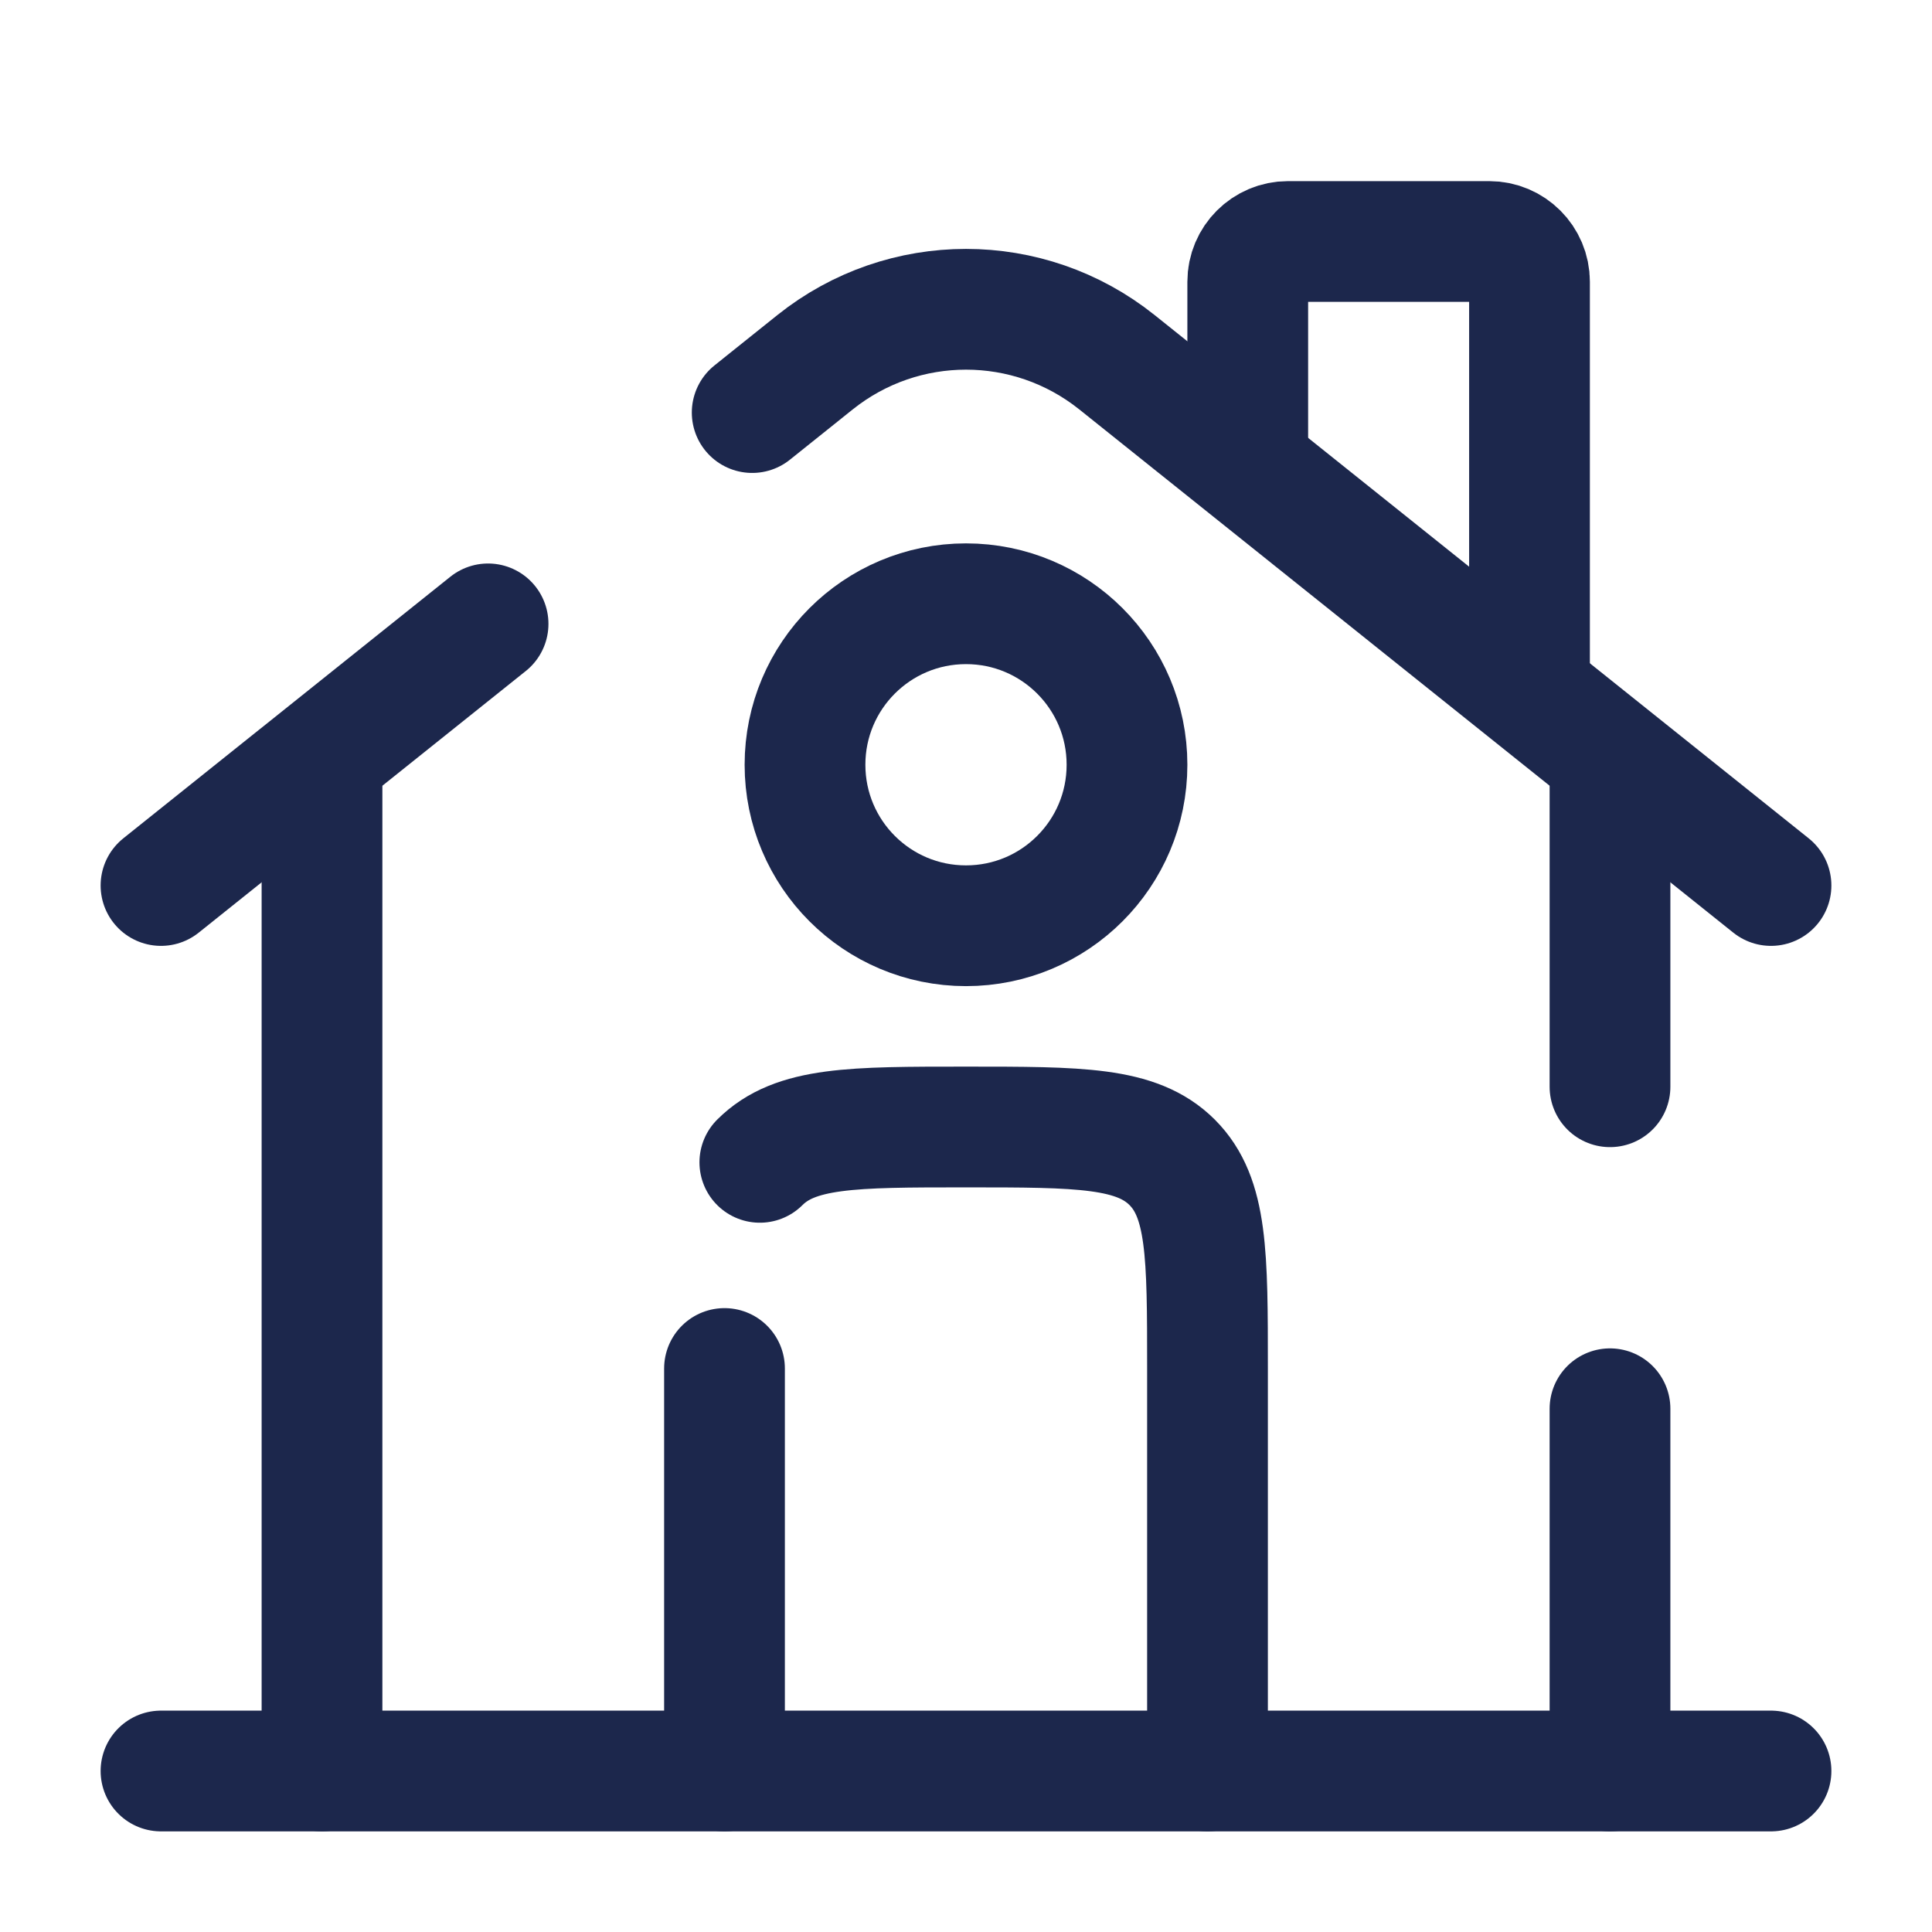
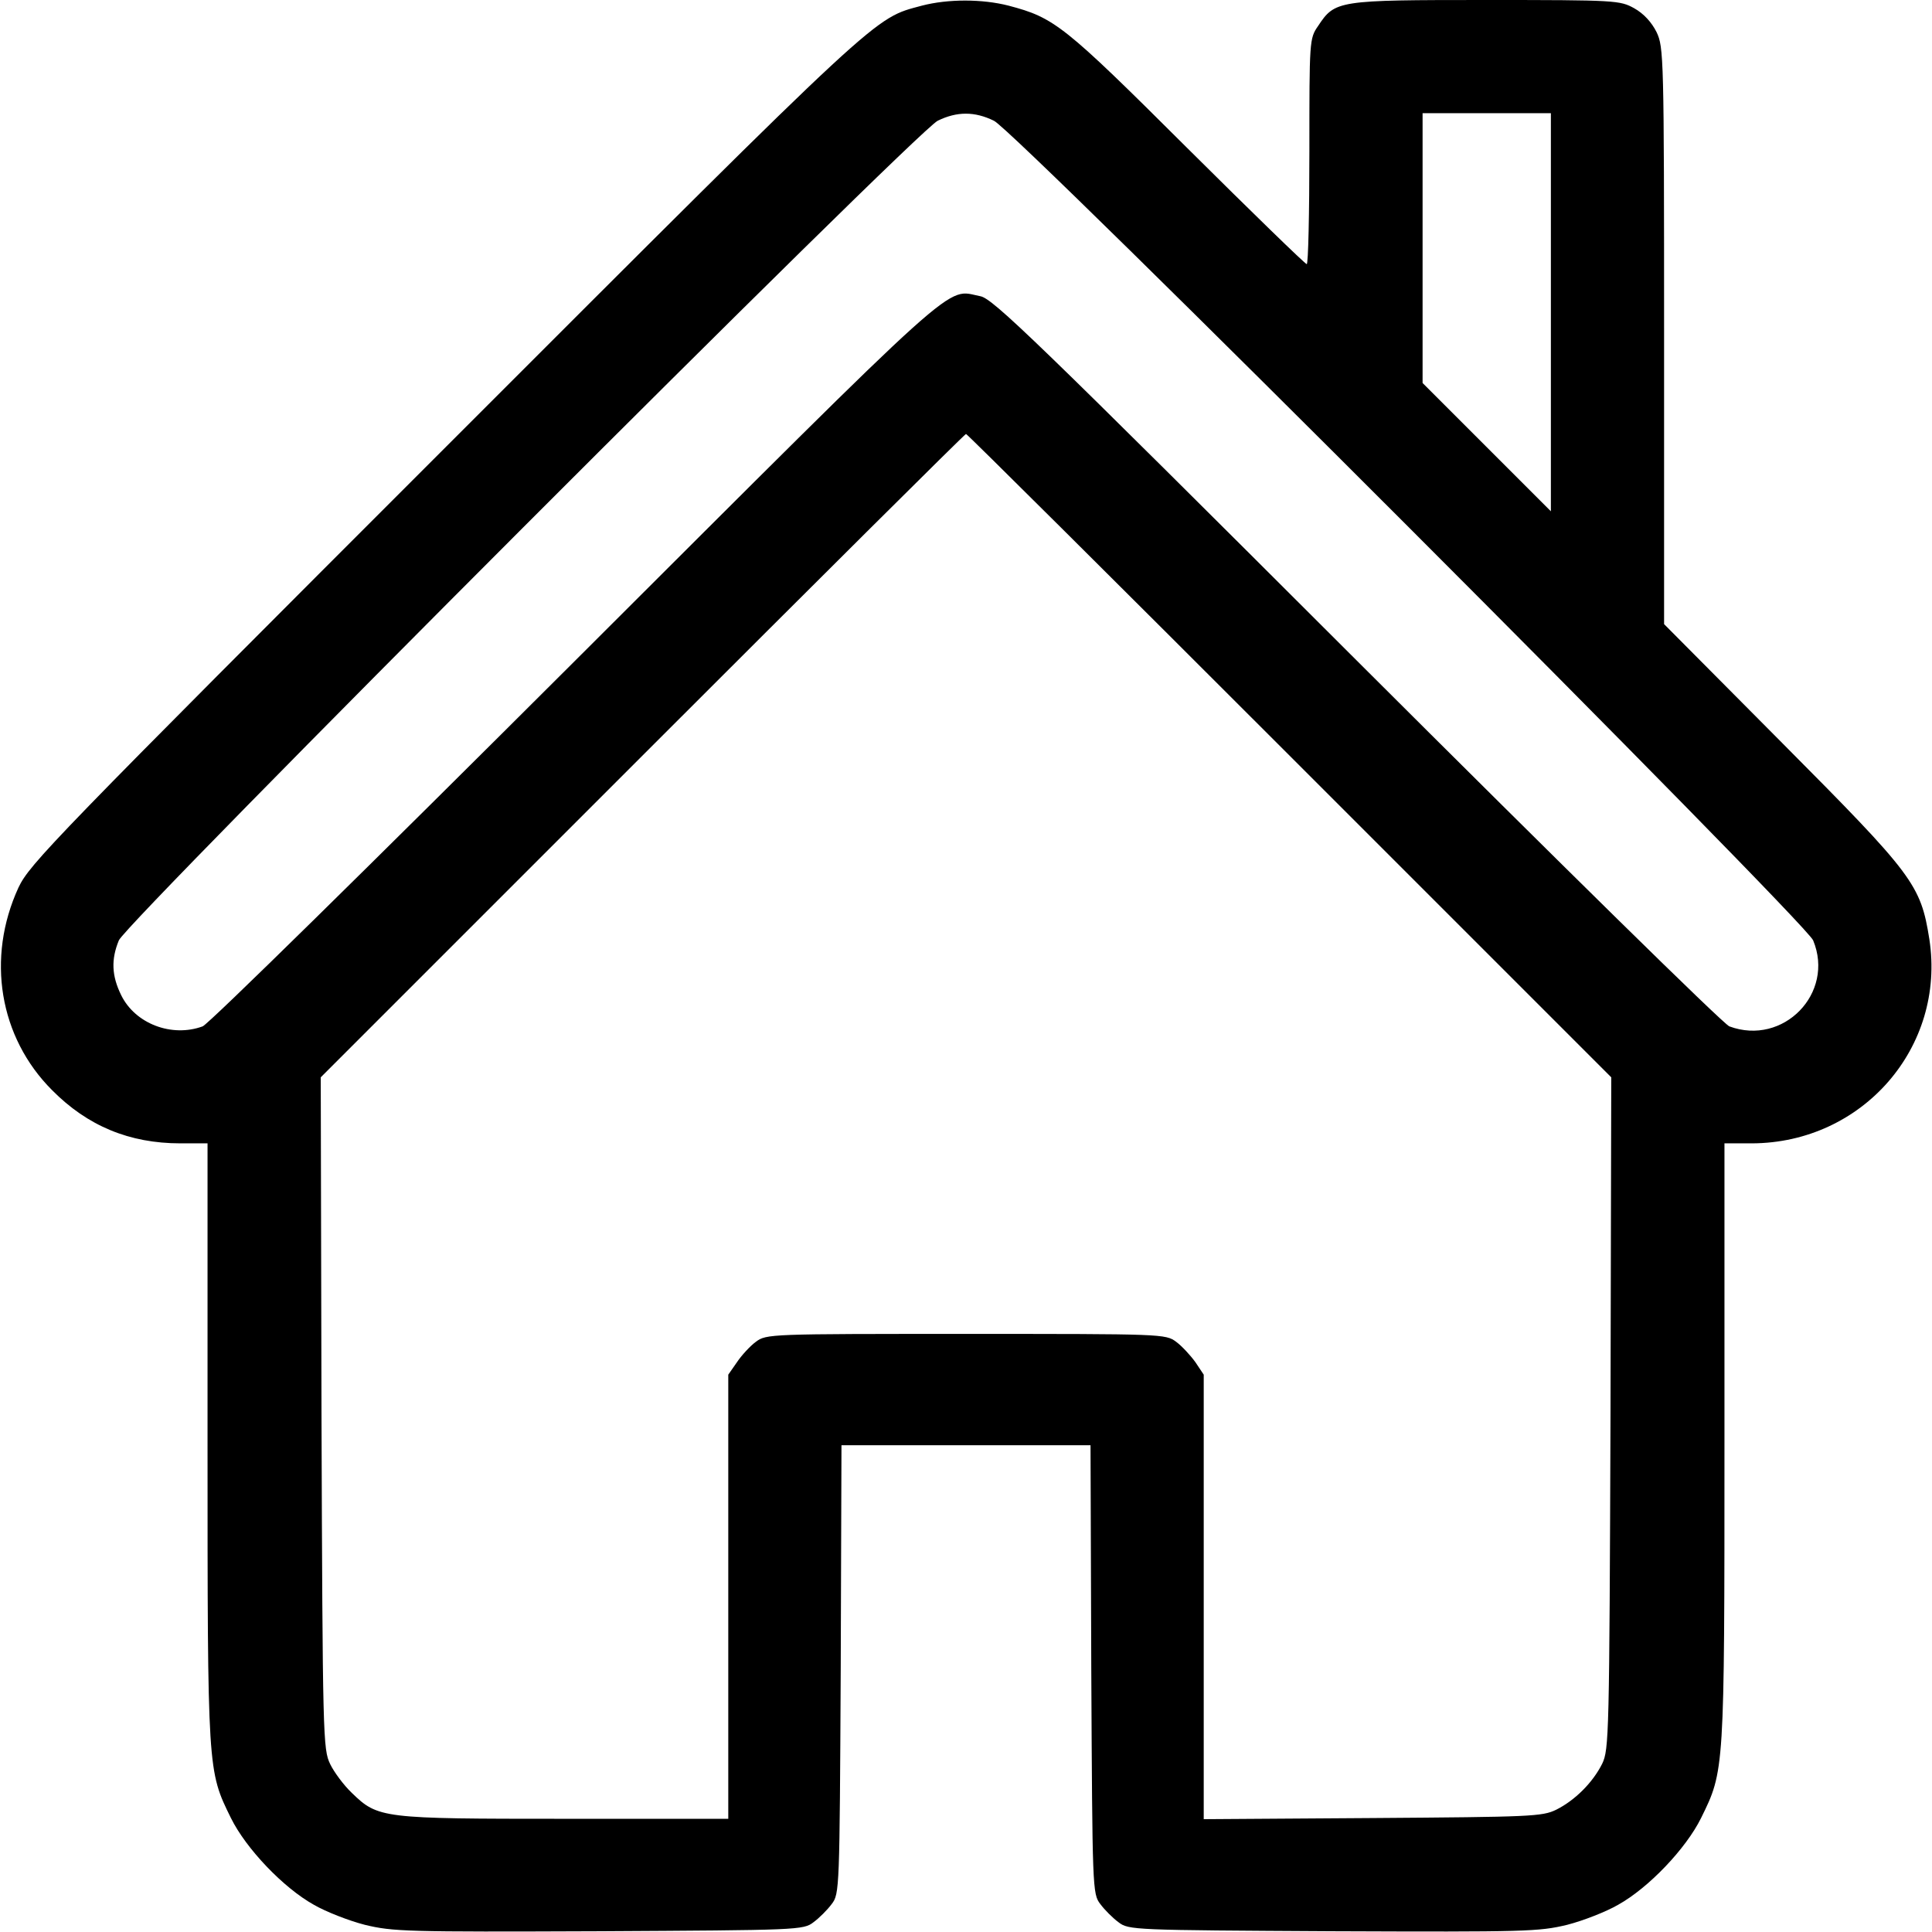
- <svg xmlns="http://www.w3.org/2000/svg" width="800px" height="800px" viewBox="0 0 24 24" fill="none">
-   <path d="M22 22L2 22" stroke="#1C274C" stroke-width="1.5" stroke-linecap="round" />
-   <path d="M2 11L6.063 7.75M22 11L13.874 4.499C12.778 3.623 11.222 3.623 10.126 4.499L9.344 5.125" stroke="#1C274C" stroke-width="1.5" stroke-linecap="round" />
-   <path d="M15.5 5.5V3.5C15.5 3.224 15.724 3 16 3H18.5C18.776 3 19 3.224 19 3.5V8.5" stroke="#1C274C" stroke-width="1.5" stroke-linecap="round" />
-   <path d="M4 22V9.5" stroke="#1C274C" stroke-width="1.5" stroke-linecap="round" />
-   <path d="M20 9.5V13.5M20 22V17.5" stroke="#1C274C" stroke-width="1.5" stroke-linecap="round" />
-   <path d="M15 22V17C15 15.586 15 14.879 14.561 14.439C14.121 14 13.414 14 12 14C10.586 14 9.879 14 9.439 14.439M9 22V17" stroke="#1C274C" stroke-width="1.5" stroke-linecap="round" stroke-linejoin="round" />
-   <path d="M14 9.5C14 10.605 13.105 11.5 12 11.5C10.895 11.5 10 10.605 10 9.5C10 8.395 10.895 7.5 12 7.5C13.105 7.5 14 8.395 14 9.5Z" stroke="#1C274C" stroke-width="1.5" />
+ <svg xmlns="http://www.w3.org/2000/svg" version="1.0" width="512pt" height="512pt" viewBox="0 0 512 512" preserveAspectRatio="xMidYMid meet">
+   <g transform="translate(0,512) scale(0.1,-0.1)" fill="#000000" stroke="none">
+     <path d="M2443 5105 c-129 -35 -92 0 -1260 -1168 -1045 -1045 -1104 -1106 -1134 -1169 -86 -187 -51 -397 89 -537 94 -95 205 -141 340 -141 l72 0 0 -792 c0 -874 0 -870 62 -996 40 -81 139 -185 220 -230 31 -18 92 -42 135 -53 75 -18 108 -19 620 -17 529 3 542 3 569 24 15 11 37 33 48 48 21 27 21 39 24 622 l2 594 330 0 330 0 2 -594 c3 -583 3 -595 24 -622 11 -15 33 -37 48 -48 27 -21 40 -21 569 -24 512 -2 545 -1 620 17 43 11 104 35 135 53 81 45 180 149 220 230 62 126 62 122 62 996 l0 792 73 0 c293 1 514 255 470 541 -23 145 -42 170 -389 519 l-314 316 0 764 c0 743 -1 765 -20 805 -13 26 -34 49 -59 63 -38 21 -47 22 -392 22 -395 0 -401 -1 -446 -69 -23 -33 -23 -39 -23 -332 0 -165 -3 -299 -7 -299 -4 0 -147 139 -318 309 -327 326 -351 344 -472 376 -70 18 -161 18 -230 0z m191 -305 c59 -28 2149 -2121 2171 -2172 58 -140 -79 -281 -222 -228 -16 6 -448 431 -988 970 -853 852 -964 959 -997 965 -95 18 -29 77 -1073 -965 -540 -539 -972 -964 -988 -970 -82 -30 -179 7 -216 83 -25 51 -27 94 -6 145 21 50 2112 2143 2170 2172 51 25 98 25 149 0z m1476 -507 l0 -528 -170 170 -170 170 0 357 0 358 170 0 170 0 0 -527z m-692 -1176 l852 -852 -2 -890 c-3 -857 -4 -891 -22 -929 -25 -50 -72 -97 -122 -122 -37 -18 -67 -19 -486 -22 l-448 -3 0 589 0 589 -22 33 c-13 18 -36 43 -51 54 -28 21 -36 21 -557 21 -521 0 -529 0 -557 -21 -15 -11 -38 -36 -50 -54 l-23 -33 0 -588 0 -589 -433 0 c-486 0 -495 1 -565 69 -21 20 -47 55 -57 76 -19 39 -20 69 -23 930 l-2 890 852 852 c469 469 855 853 858 853 3 0 389 -384 858 -853z" />
+   </g>
</svg>
